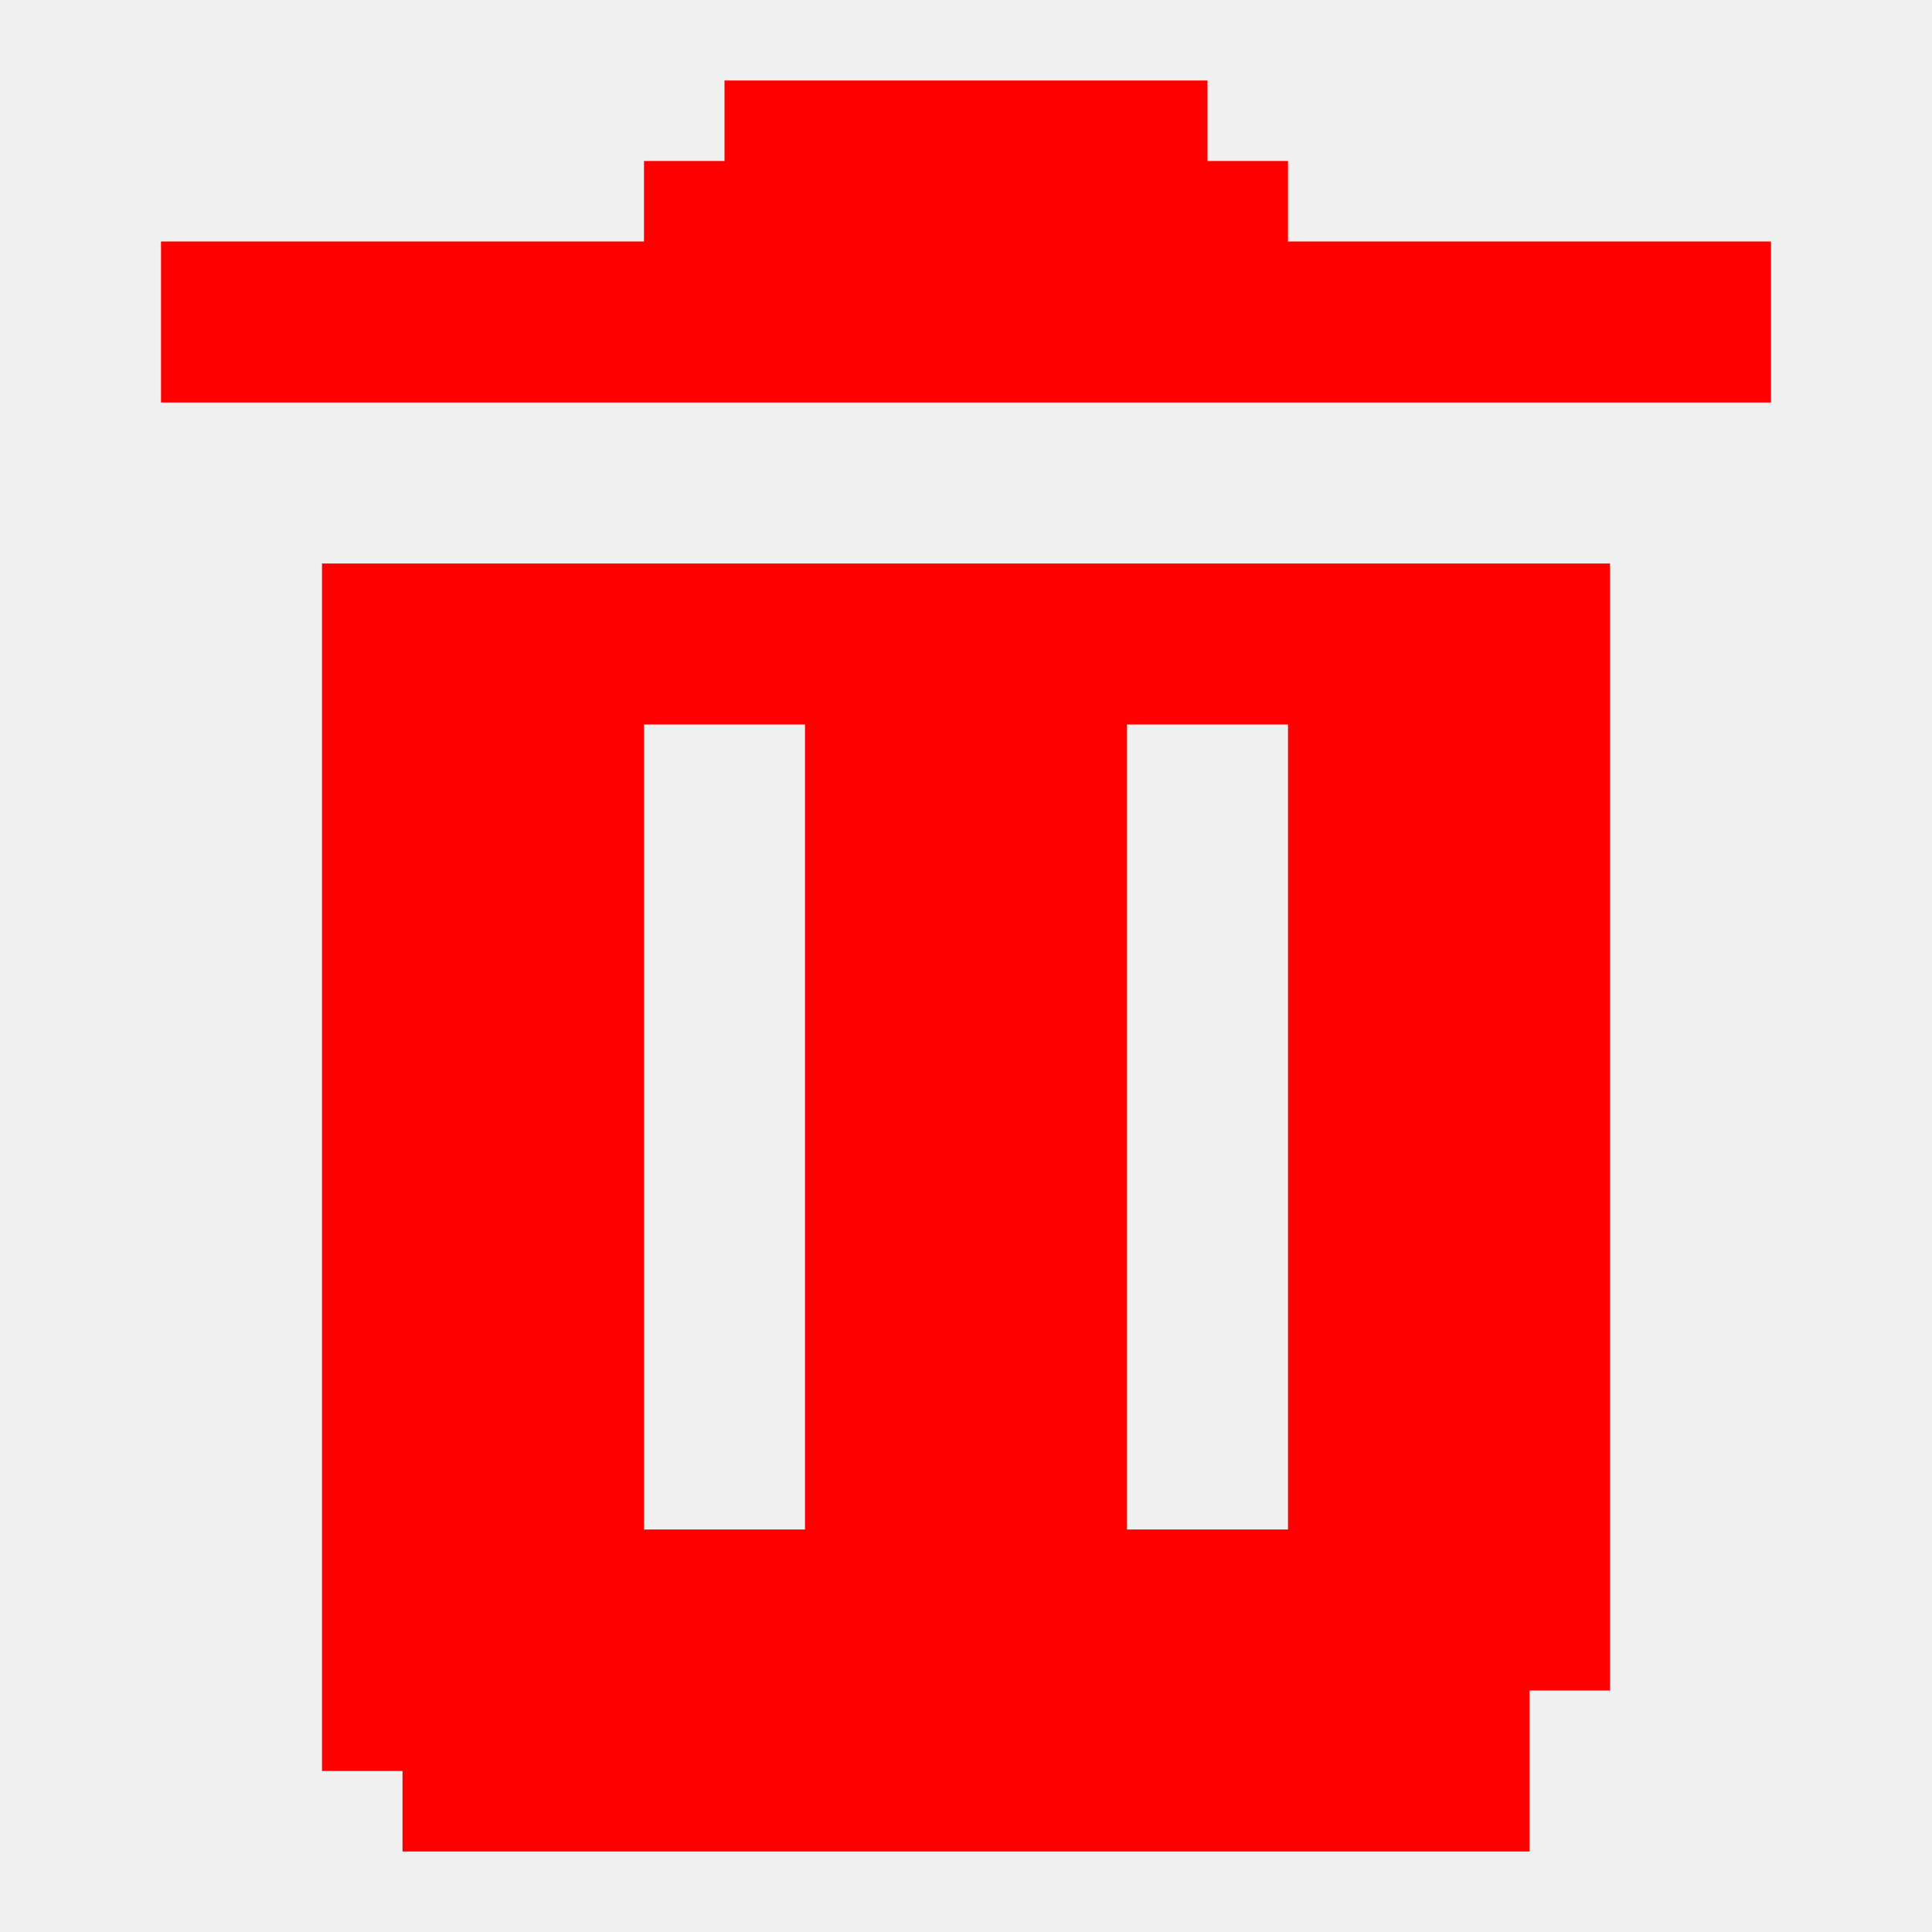
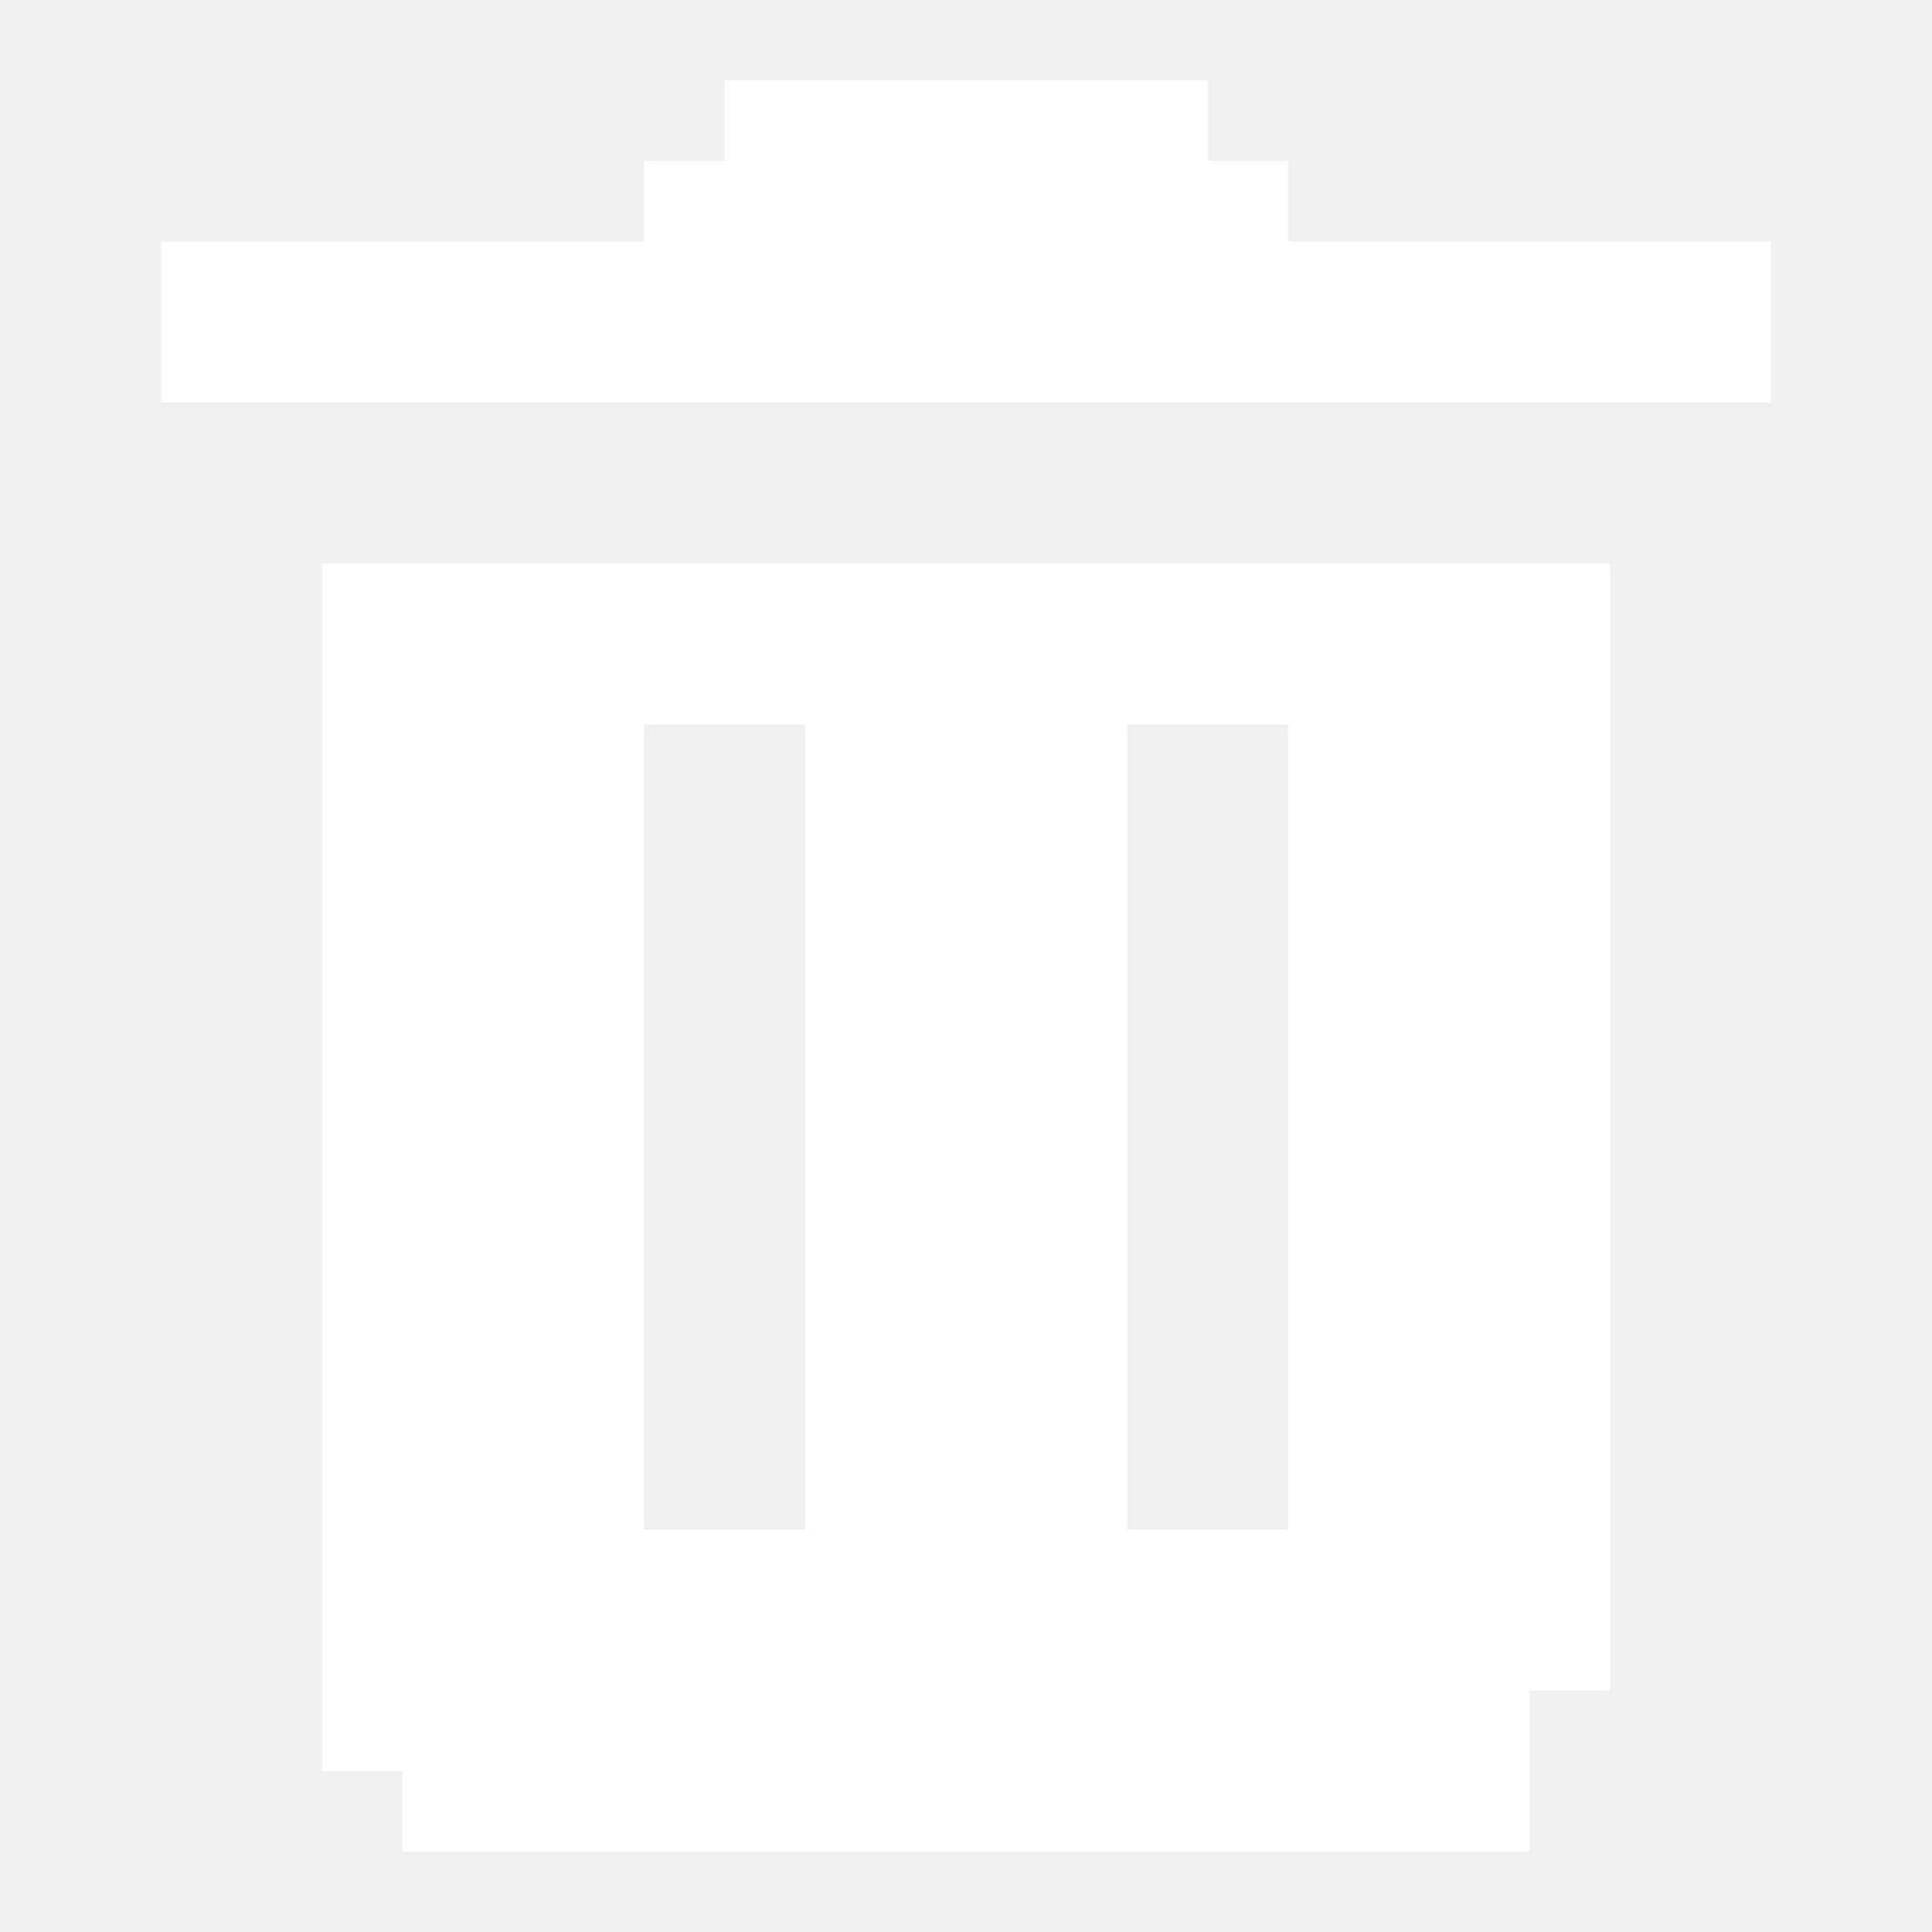
- <svg xmlns="http://www.w3.org/2000/svg" width="24" height="24" fill="#FF0000" id="cursor-trash" viewBox="0 0 24 24">
+ <svg xmlns="http://www.w3.org/2000/svg" width="24" height="24" fill="white" id="cursor-trash" viewBox="0 0 24 24">
  <polygon points="22 3 22 5 2 5 2 3 8 3 8 2 9 2 9 1 15 1 15 2 16 2 16 3 22 3" />
  <path d="m4,7v15h1v1h14v-2h1V7H4Zm12,12h-2v-10h2v10Zm-6,0h-2v-10h2v10Z" />
</svg>
